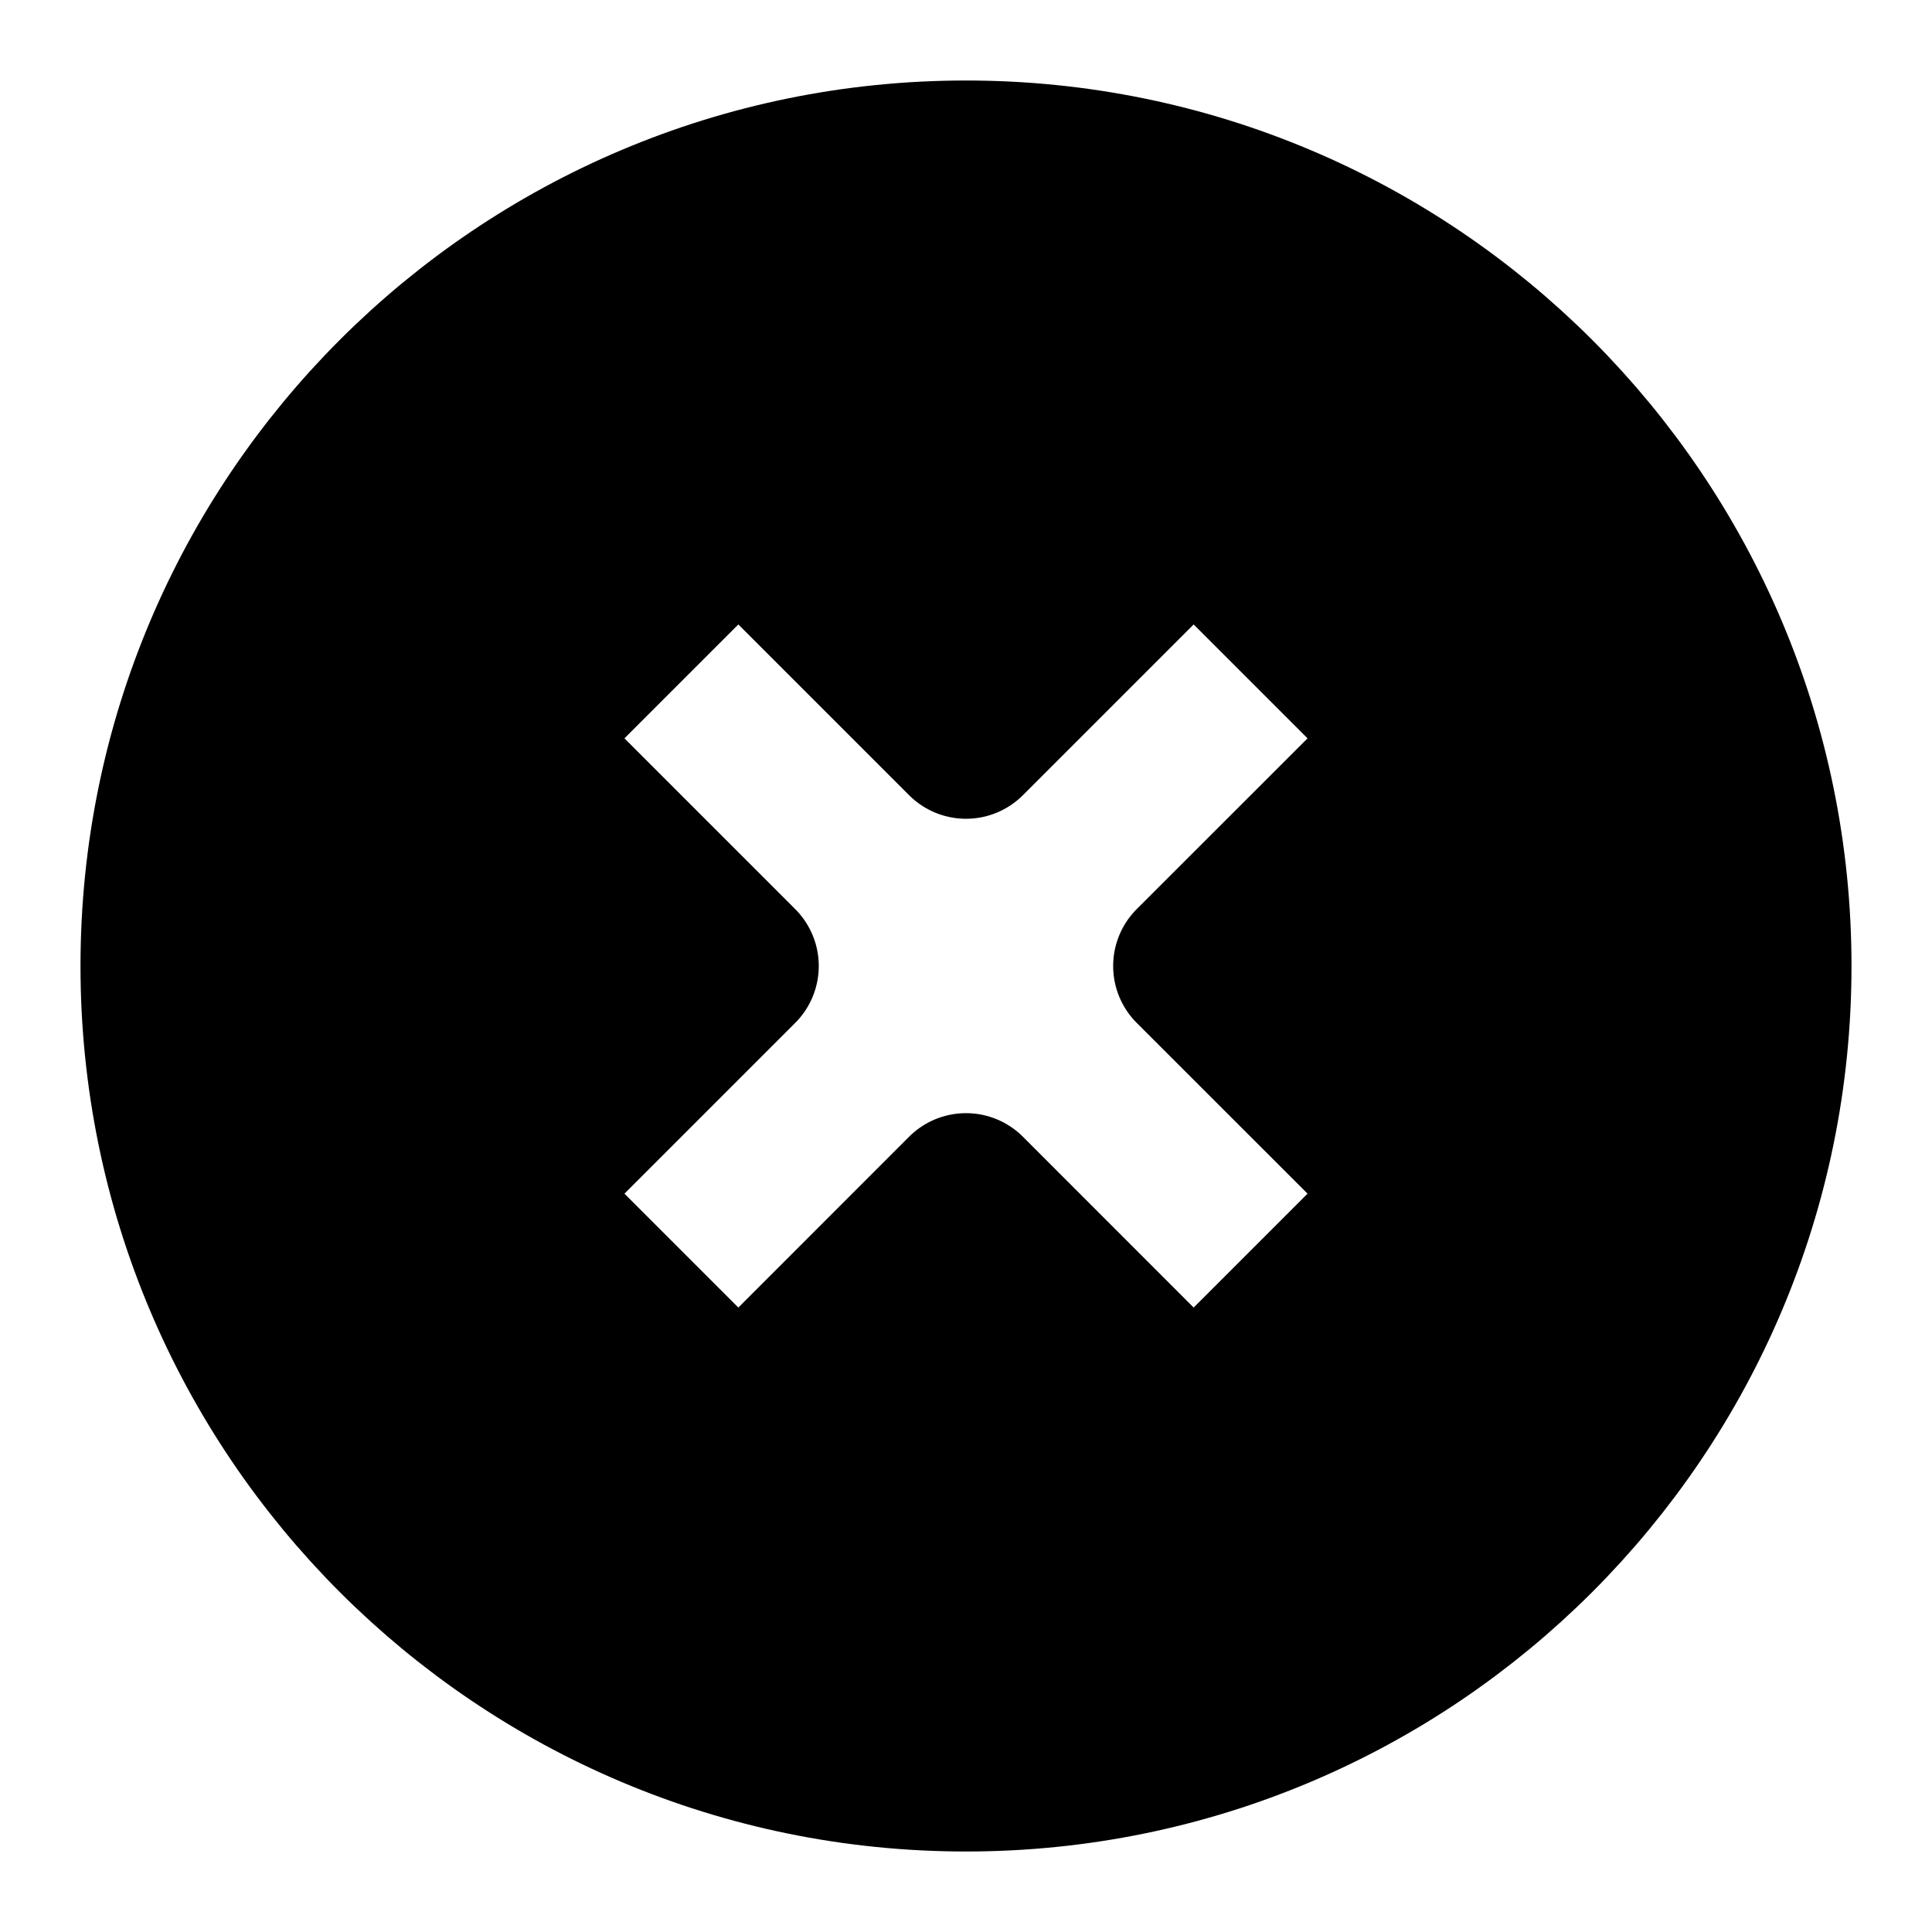
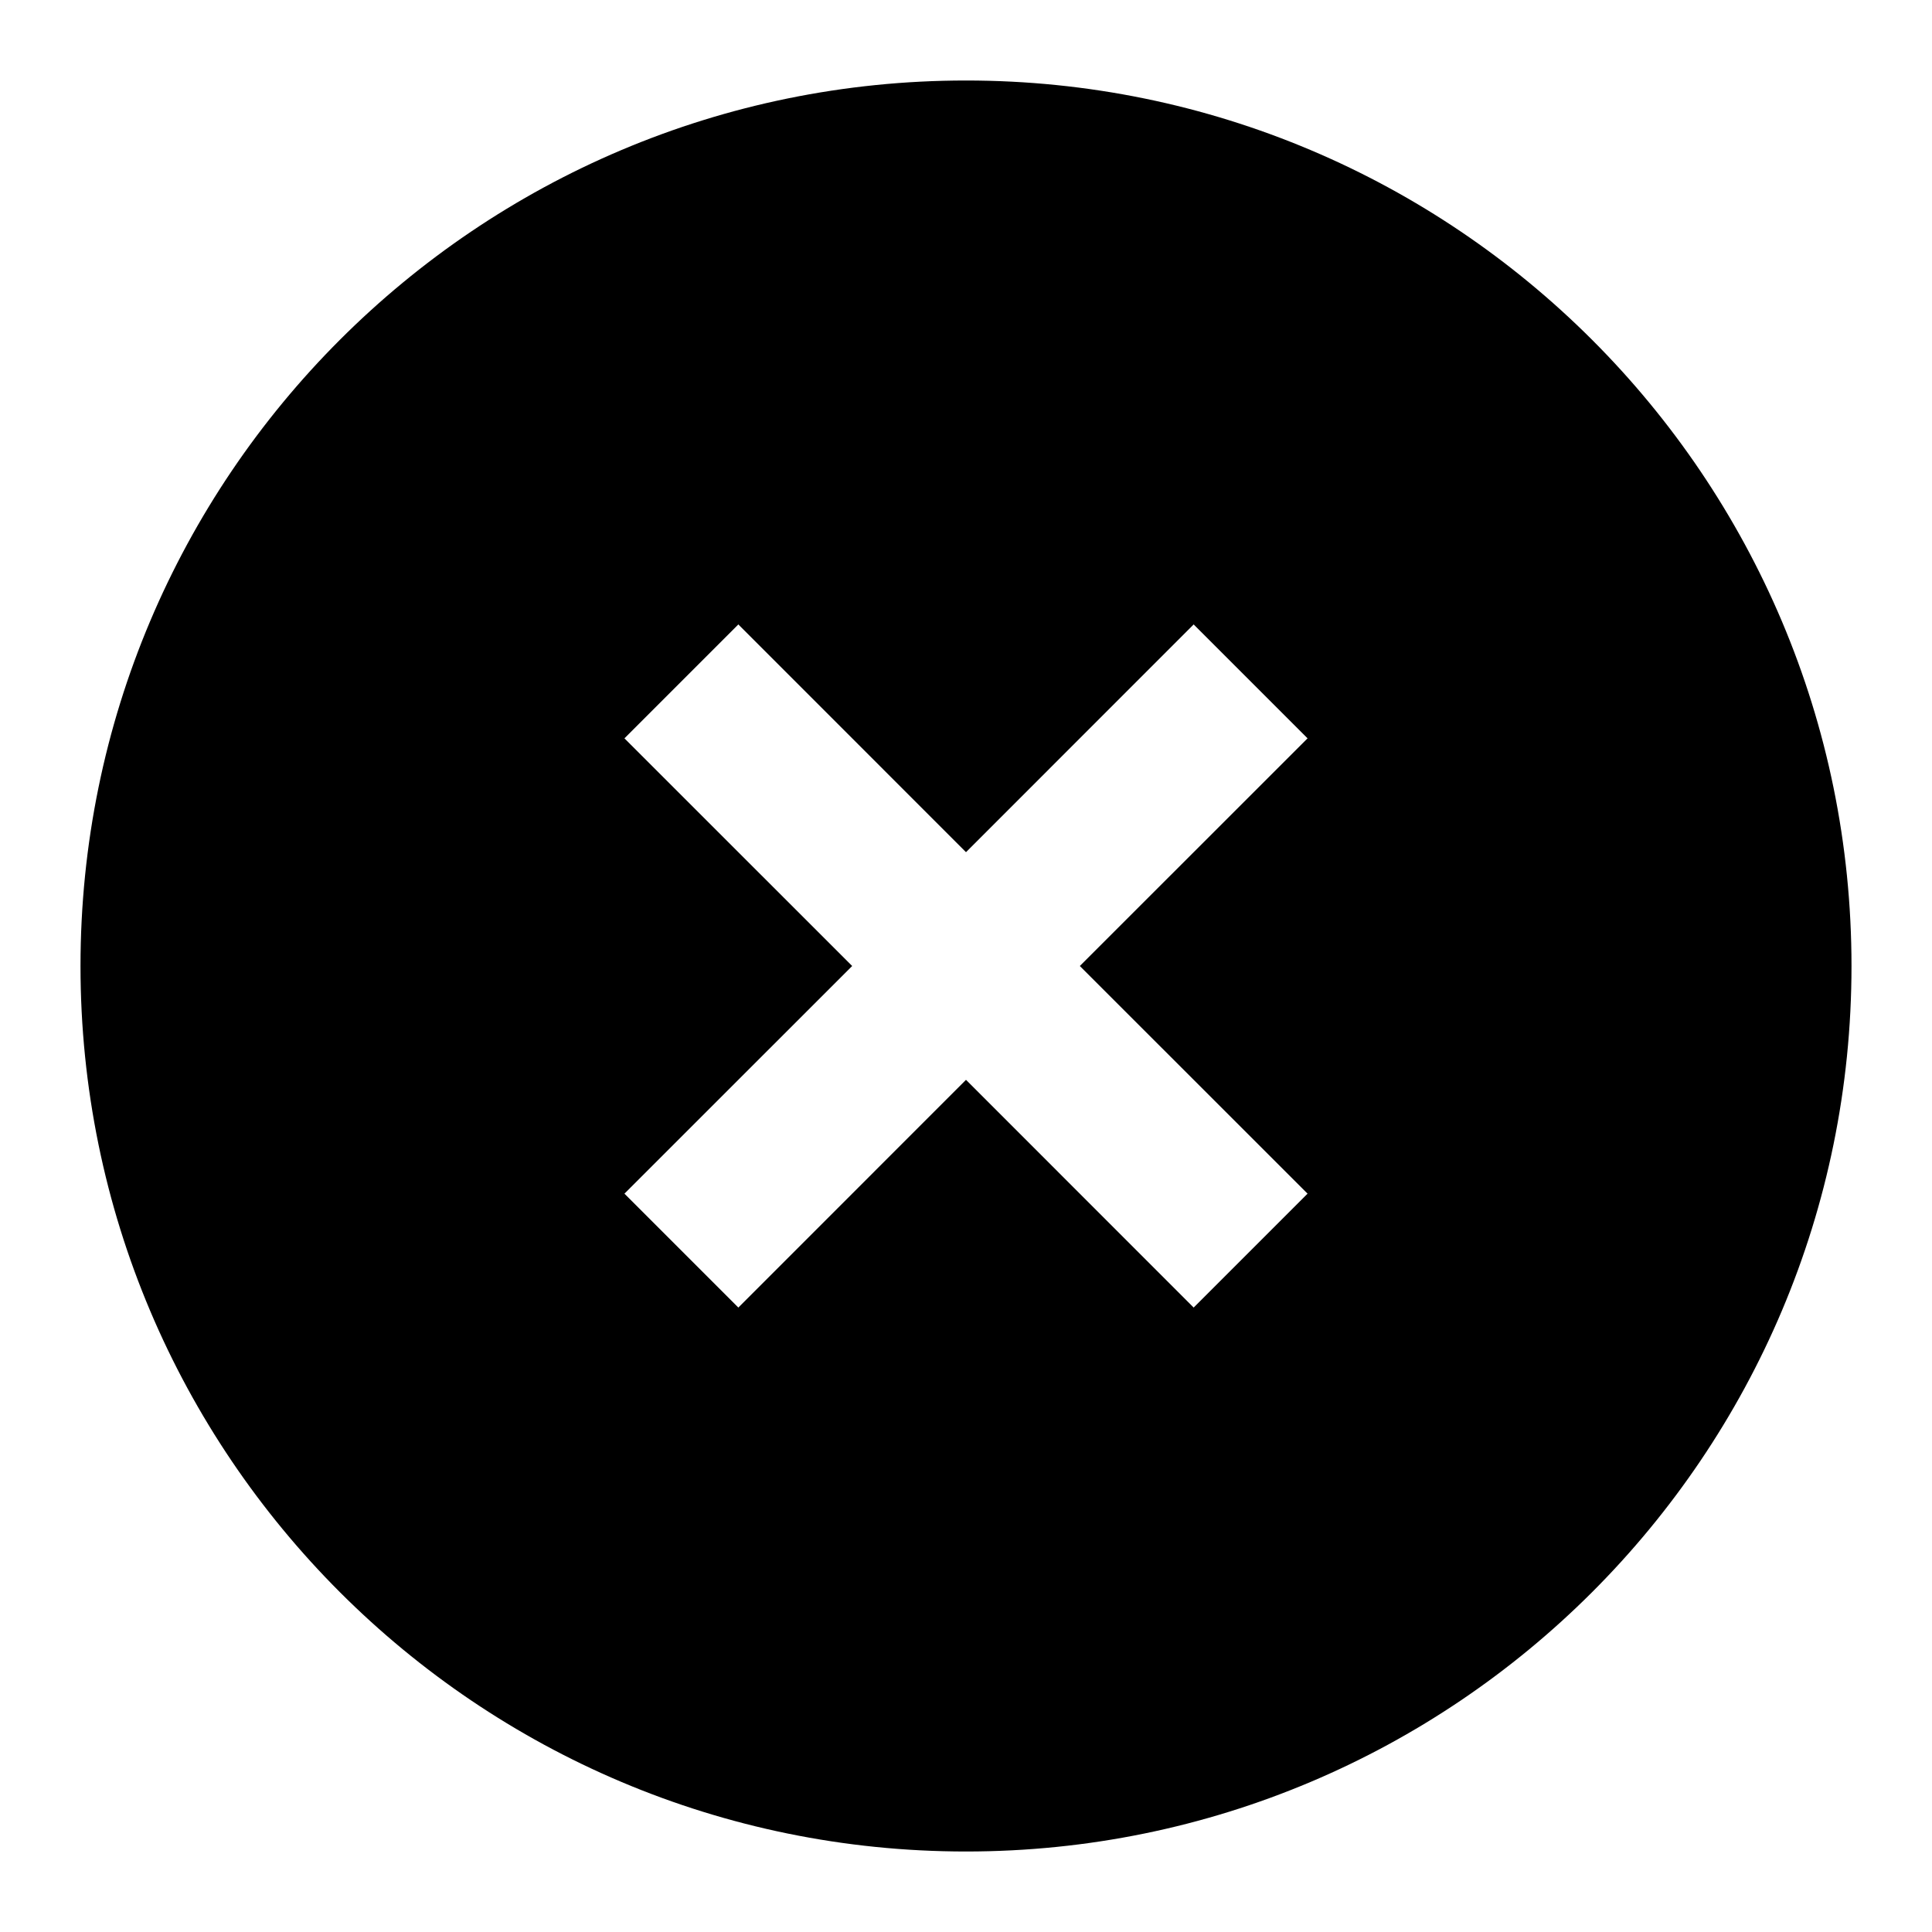
<svg xmlns="http://www.w3.org/2000/svg" viewBox="0 0 24 24" fill="none">
-   <path d="M12 2C17.523 2 22 6.477 22 12C22 17.523 17.523 22 12 22C6.477 22 2 17.523 2 12C2 6.477 6.477 2 12 2ZM15.535 7.05C15.145 6.66 14.511 6.66 14.121 7.05L12 9.171L9.879 7.05C9.513 6.684 8.933 6.661 8.54 6.981L8.465 7.05L7.05 8.465C6.66 8.855 6.659 9.489 7.05 9.879L9.171 12L7.05 14.121C6.66 14.511 6.66 15.145 7.05 15.535L8.465 16.95C8.855 17.34 9.489 17.34 9.879 16.95L12 14.828L14.121 16.95C14.511 17.34 15.145 17.34 15.535 16.95L16.95 15.535C17.34 15.145 17.34 14.511 16.95 14.121L14.828 12L16.95 9.879C17.34 9.489 17.34 8.855 16.95 8.465L15.535 7.05Z" fill="currentColor" stroke="currentColor" stroke-width="2" stroke-linejoin="round" />
+   <path fill-rule="evenodd" clip-rule="evenodd" d="M23 12C23 18.075 18.075 23 12 23C5.925 23 1 18.075 1 12C1 5.925 5.925 1 12 1C18.075 1 23 5.925 23 12ZM16.243 9.172L13.414 12L16.243 14.828L14.828 16.243L12 13.414L9.172 16.243L7.757 14.828L10.586 12L7.757 9.172L9.172 7.757L12 10.586L14.828 7.757L16.243 9.172Z" fill="currentColor" />
</svg>
